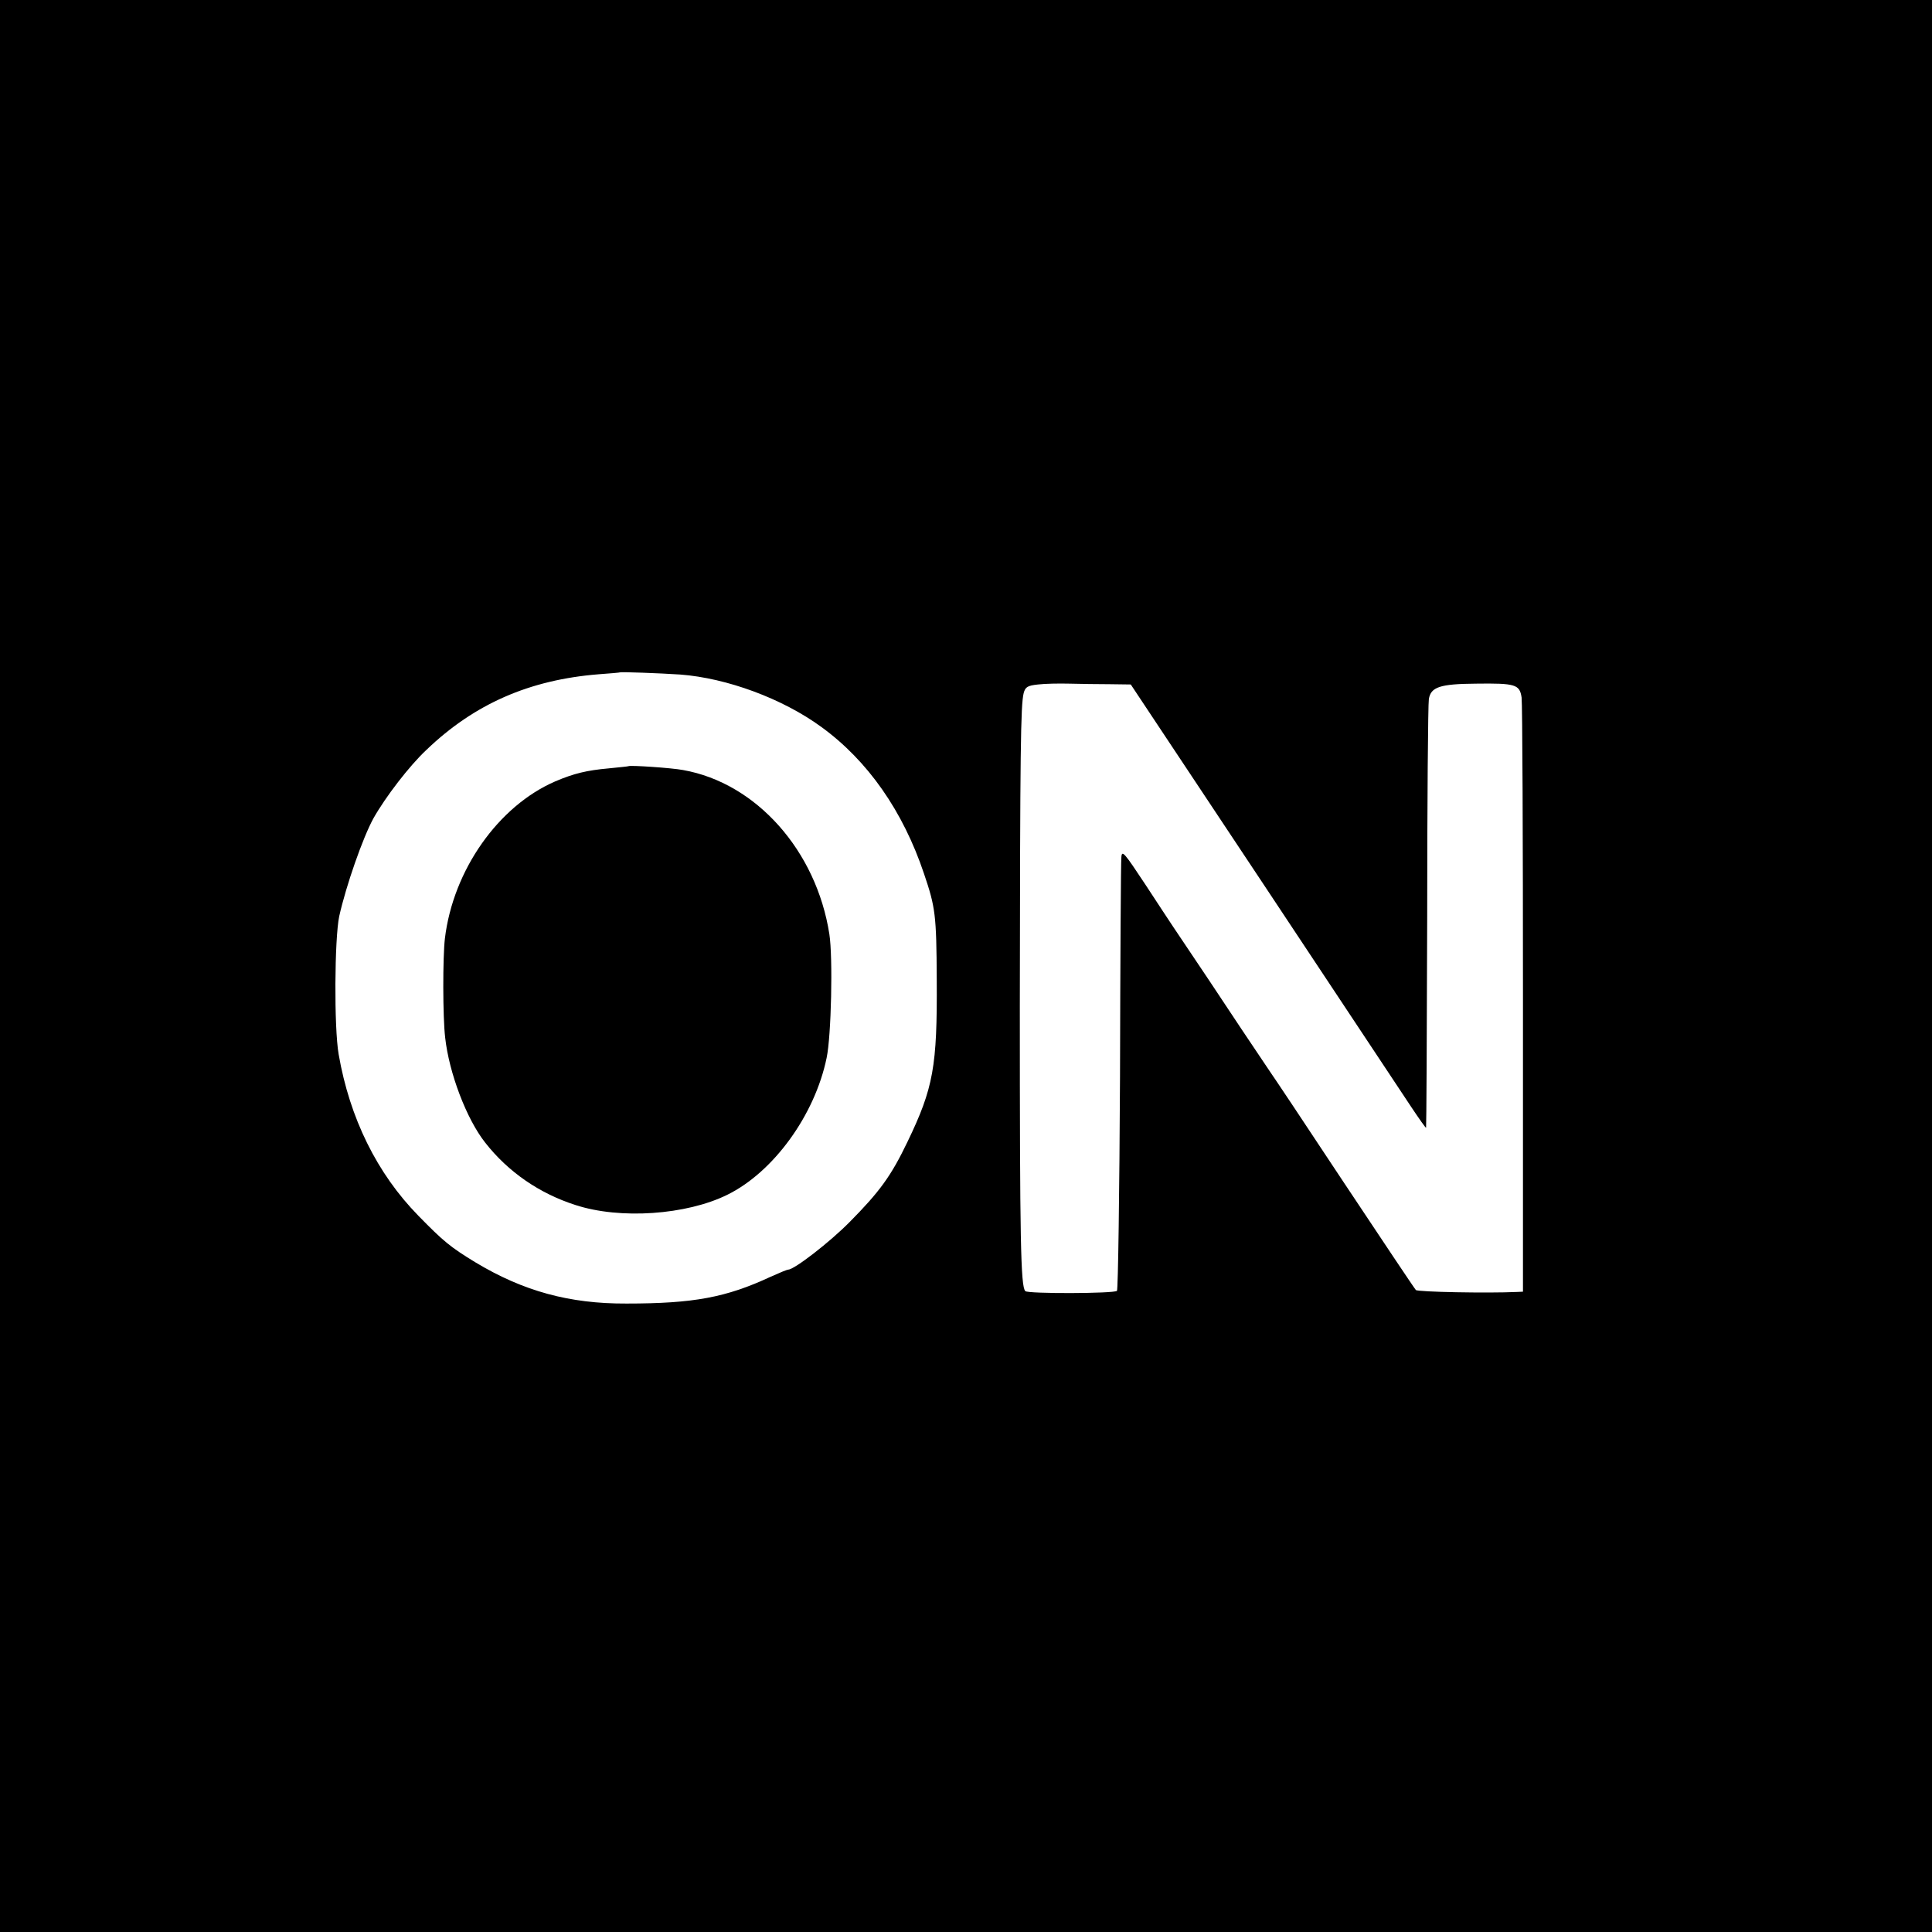
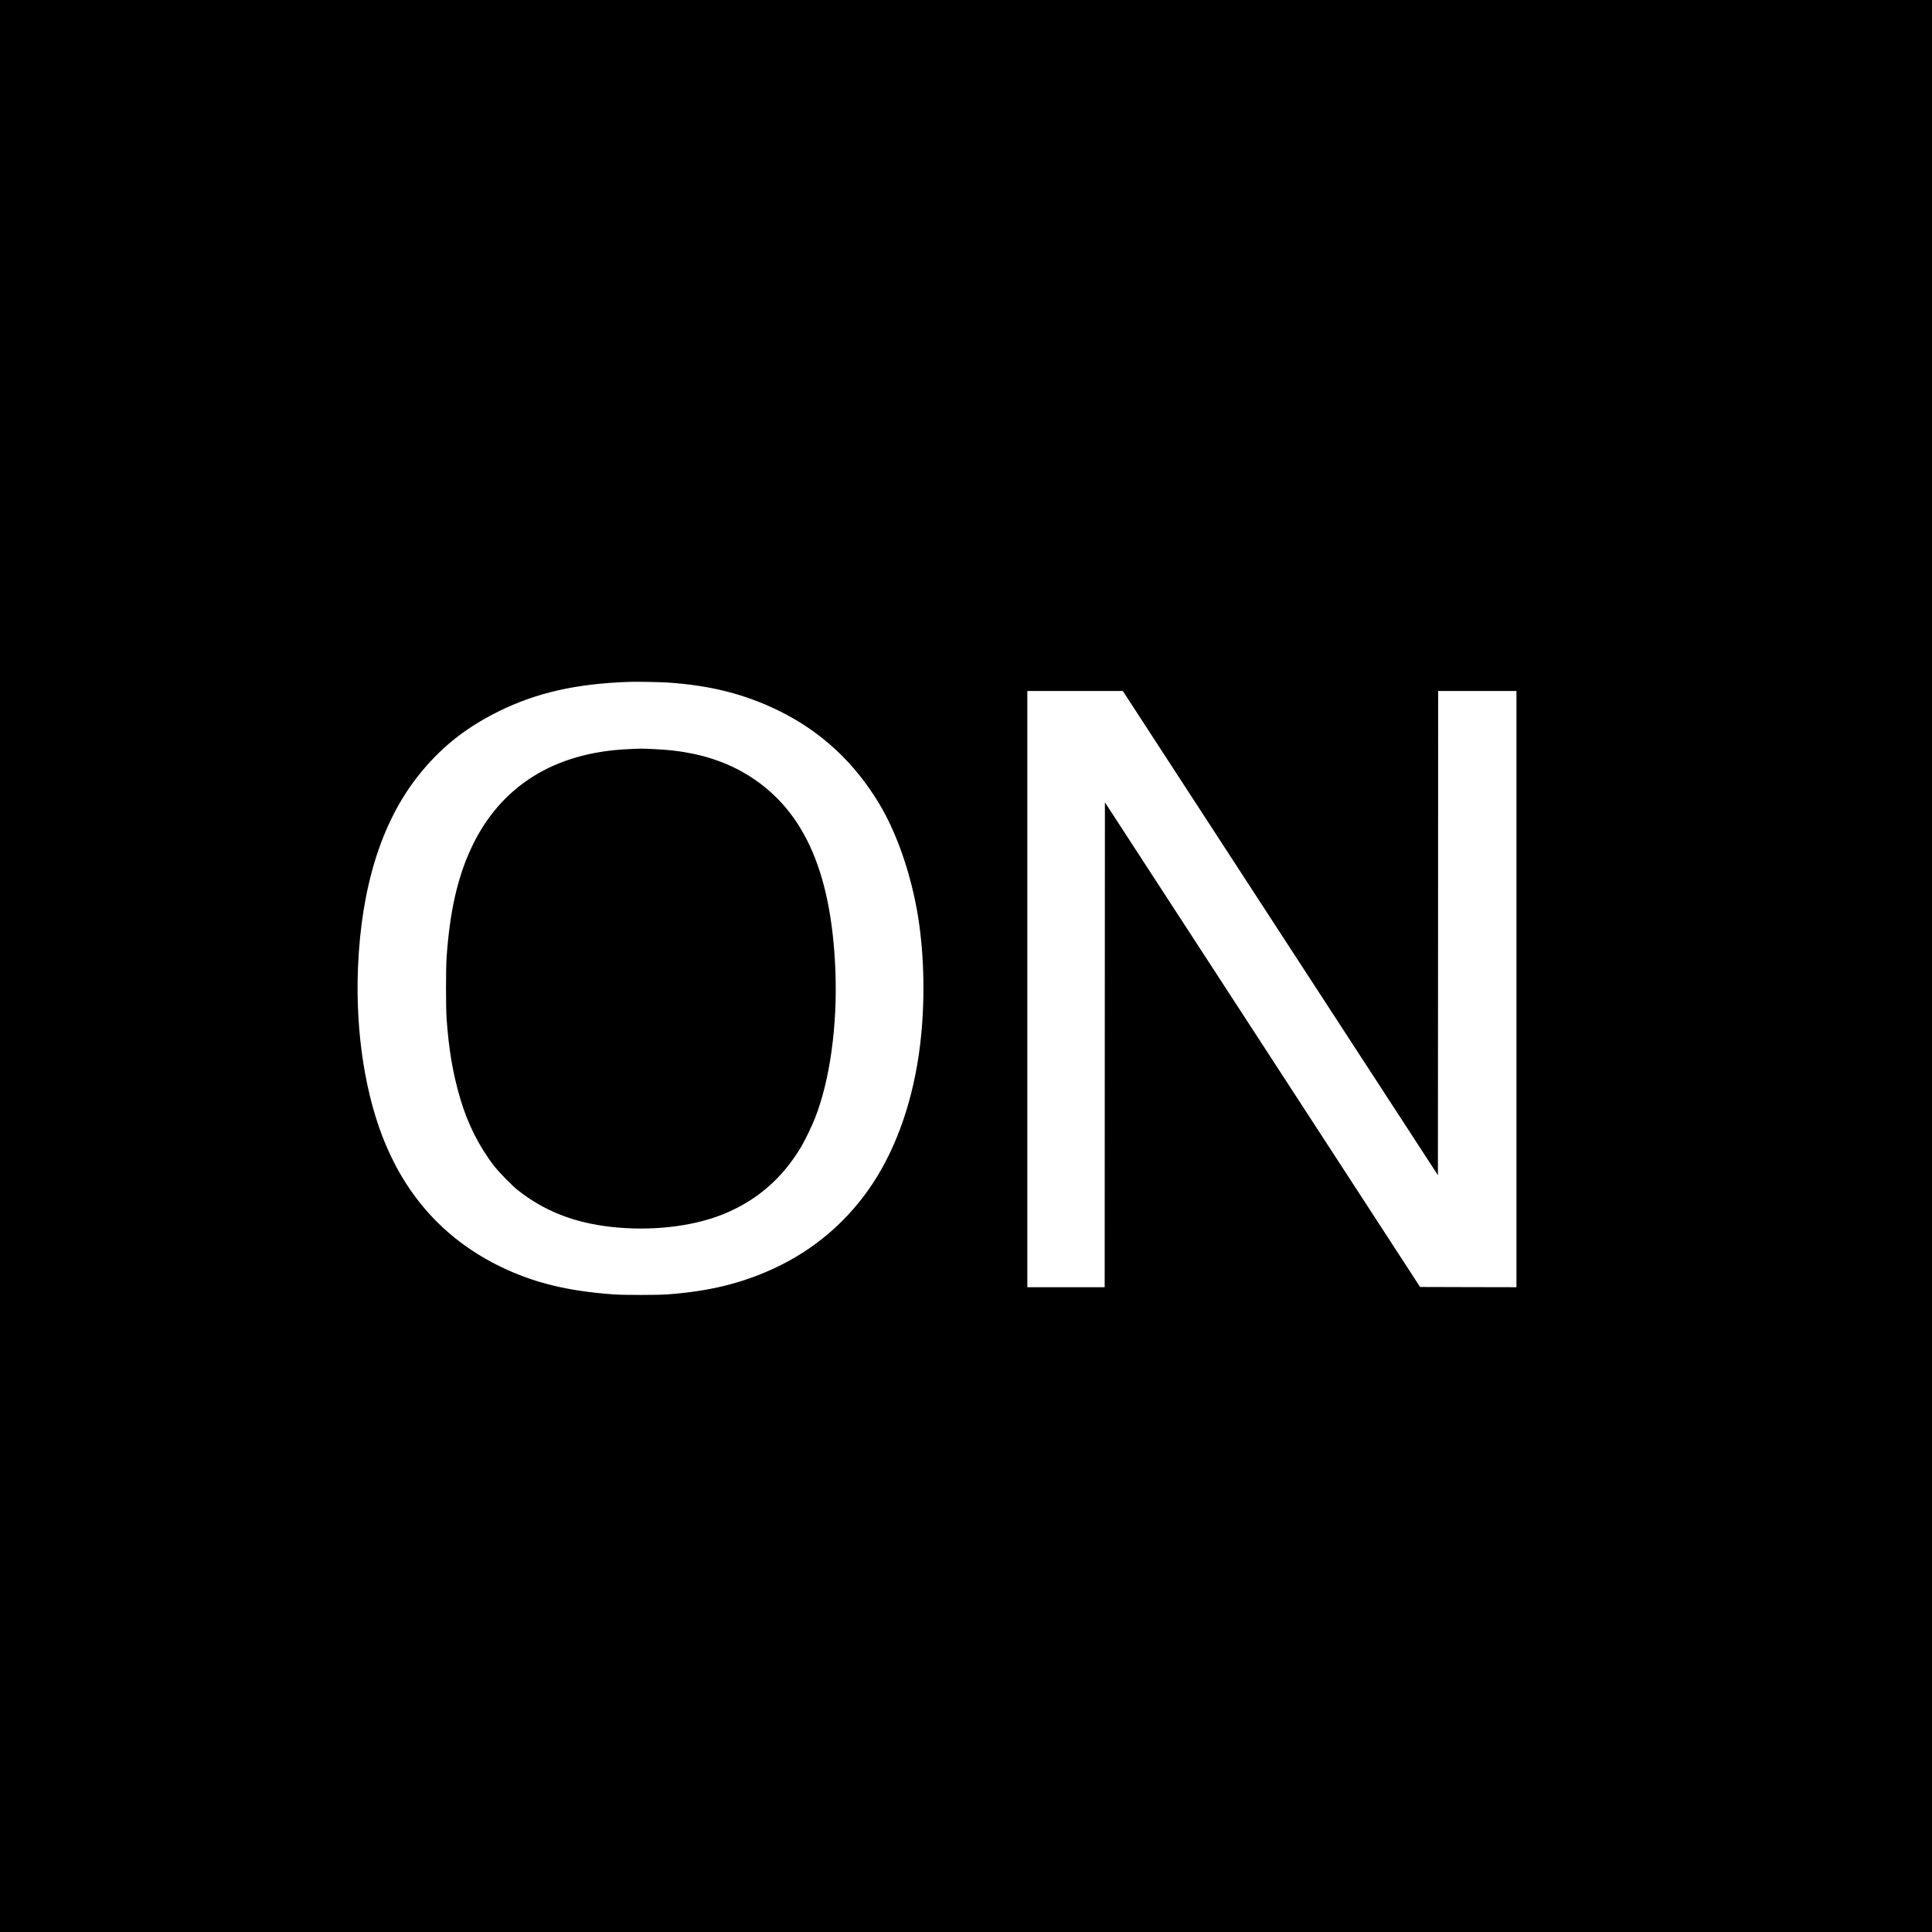
- <svg xmlns="http://www.w3.org/2000/svg" version="1.0" width="700pt" height="700pt" viewBox="0 0 700 700" preserveAspectRatio="xMidYMid meet">
-   <g transform="translate(0,700) scale(0.1,-0.1)" fill="#000000" stroke="none">
-     <path d="M0 3500 l0 -3500 3500 0 3500 0 0 3500 0 3500 -3500 0 -3500 0 0 -3500z m2465 1056 c169 -13 370 -87 511 -190 168 -122 296 -305 372 -532 41 -121 45 -148 46 -384 2 -314 -12 -392 -106 -587 -59 -123 -100 -180 -210 -291 -71 -72 -200 -172 -222 -172 -4 0 -33 -12 -64 -26 -161 -75 -279 -97 -522 -97 -207 -1 -374 45 -547 149 -92 56 -117 77 -207 169 -150 153 -249 354 -289 585 -17 98 -15 418 2 500 25 112 86 286 124 355 44 78 130 190 192 248 174 167 374 254 624 274 42 3 77 6 78 7 3 2 142 -3 218 -8z m1556 -35 l76 -1 483 -727 c266 -401 506 -763 534 -805 28 -42 52 -76 53 -74 1 1 3 344 4 762 0 417 3 773 6 791 7 44 41 55 170 56 144 2 159 -3 166 -50 3 -21 5 -514 5 -1095 l0 -1058 -22 -1 c-107 -5 -359 0 -366 7 -5 5 -123 182 -264 394 -140 212 -259 390 -263 395 -4 6 -51 76 -104 155 -80 121 -150 226 -249 373 -8 12 -53 80 -100 152 -76 115 -85 126 -87 100 -2 -17 -4 -375 -5 -797 -2 -421 -7 -770 -11 -775 -10 -10 -322 -11 -332 -1 -17 16 -20 183 -20 1033 1 929 3 1090 14 1134 6 22 14 27 52 31 24 3 76 4 114 3 39 -1 104 -2 146 -2z" />
-     <path d="M2277 4224 c-1 -1 -33 -4 -72 -8 -78 -7 -125 -18 -193 -47 -206 -89 -370 -321 -400 -569 -8 -67 -8 -285 1 -360 14 -127 77 -294 145 -380 83 -106 196 -184 327 -226 162 -53 402 -36 550 37 167 82 317 288 360 496 17 80 23 364 10 448 -47 303 -265 548 -530 595 -42 8 -193 18 -198 14z" />
+ <svg xmlns="http://www.w3.org/2000/svg" version="1.0" width="4096pt" height="4096pt" viewBox="0 0 4096 4096" preserveAspectRatio="xMidYMid meet">
+   <g transform="translate(0,4096) scale(0.1,-0.1)" fill="#000000" stroke="none">
+     <path d="M0 20480 l0 -20480 20480 0 20480 0 0 20480 0 20480 -20480 0 -20480 0 0 -20480z m14150 6010 c907 -59 1647 -247 2365 -600 893 -439 1596 -1091 2125 -1970 377 -625 682 -1513 824 -2395 136 -849 151 -1849 40 -2741 -138 -1116 -479 -2114 -991 -2899 -522 -799 -1250 -1426 -2123 -1825 -681 -312 -1367 -478 -2235 -542 -218 -16 -929 -16 -1150 0 -968 70 -1680 244 -2380 581 -1122 541 -1941 1405 -2439 2574 -439 1029 -654 2395 -596 3782 71 1696 493 3051 1253 4028 470 603 1009 1039 1722 1392 806 399 1648 590 2775 629 150 5 640 -3 810 -14z m12995 -5313 l3340 -5132 3 5132 2 5133 830 0 830 0 0 -6320 0 -6320 -1021 2 -1022 3 -3341 5138 -3341 5137 -3 -5140 -2 -5140 -820 0 -820 0 0 6320 0 6320 1013 0 1012 0 3340 -5133z" />
+     <path d="M13350 25079 c-1596 -63 -2752 -788 -3364 -2109 -289 -621 -452 -1349 -518 -2310 -16 -245 -16 -1059 0 -1295 48 -667 132 -1160 289 -1695 155 -530 402 -1020 719 -1430 103 -133 380 -416 504 -514 554 -438 1184 -687 1966 -776 837 -95 1707 0 2359 257 728 288 1285 768 1690 1456 74 127 219 428 280 582 319 804 481 1971 436 3135 -84 2150 -703 3486 -1946 4200 -431 248 -932 404 -1511 470 -159 18 -589 42 -684 38 -19 -1 -118 -5 -220 -9z" />
  </g>
</svg>
